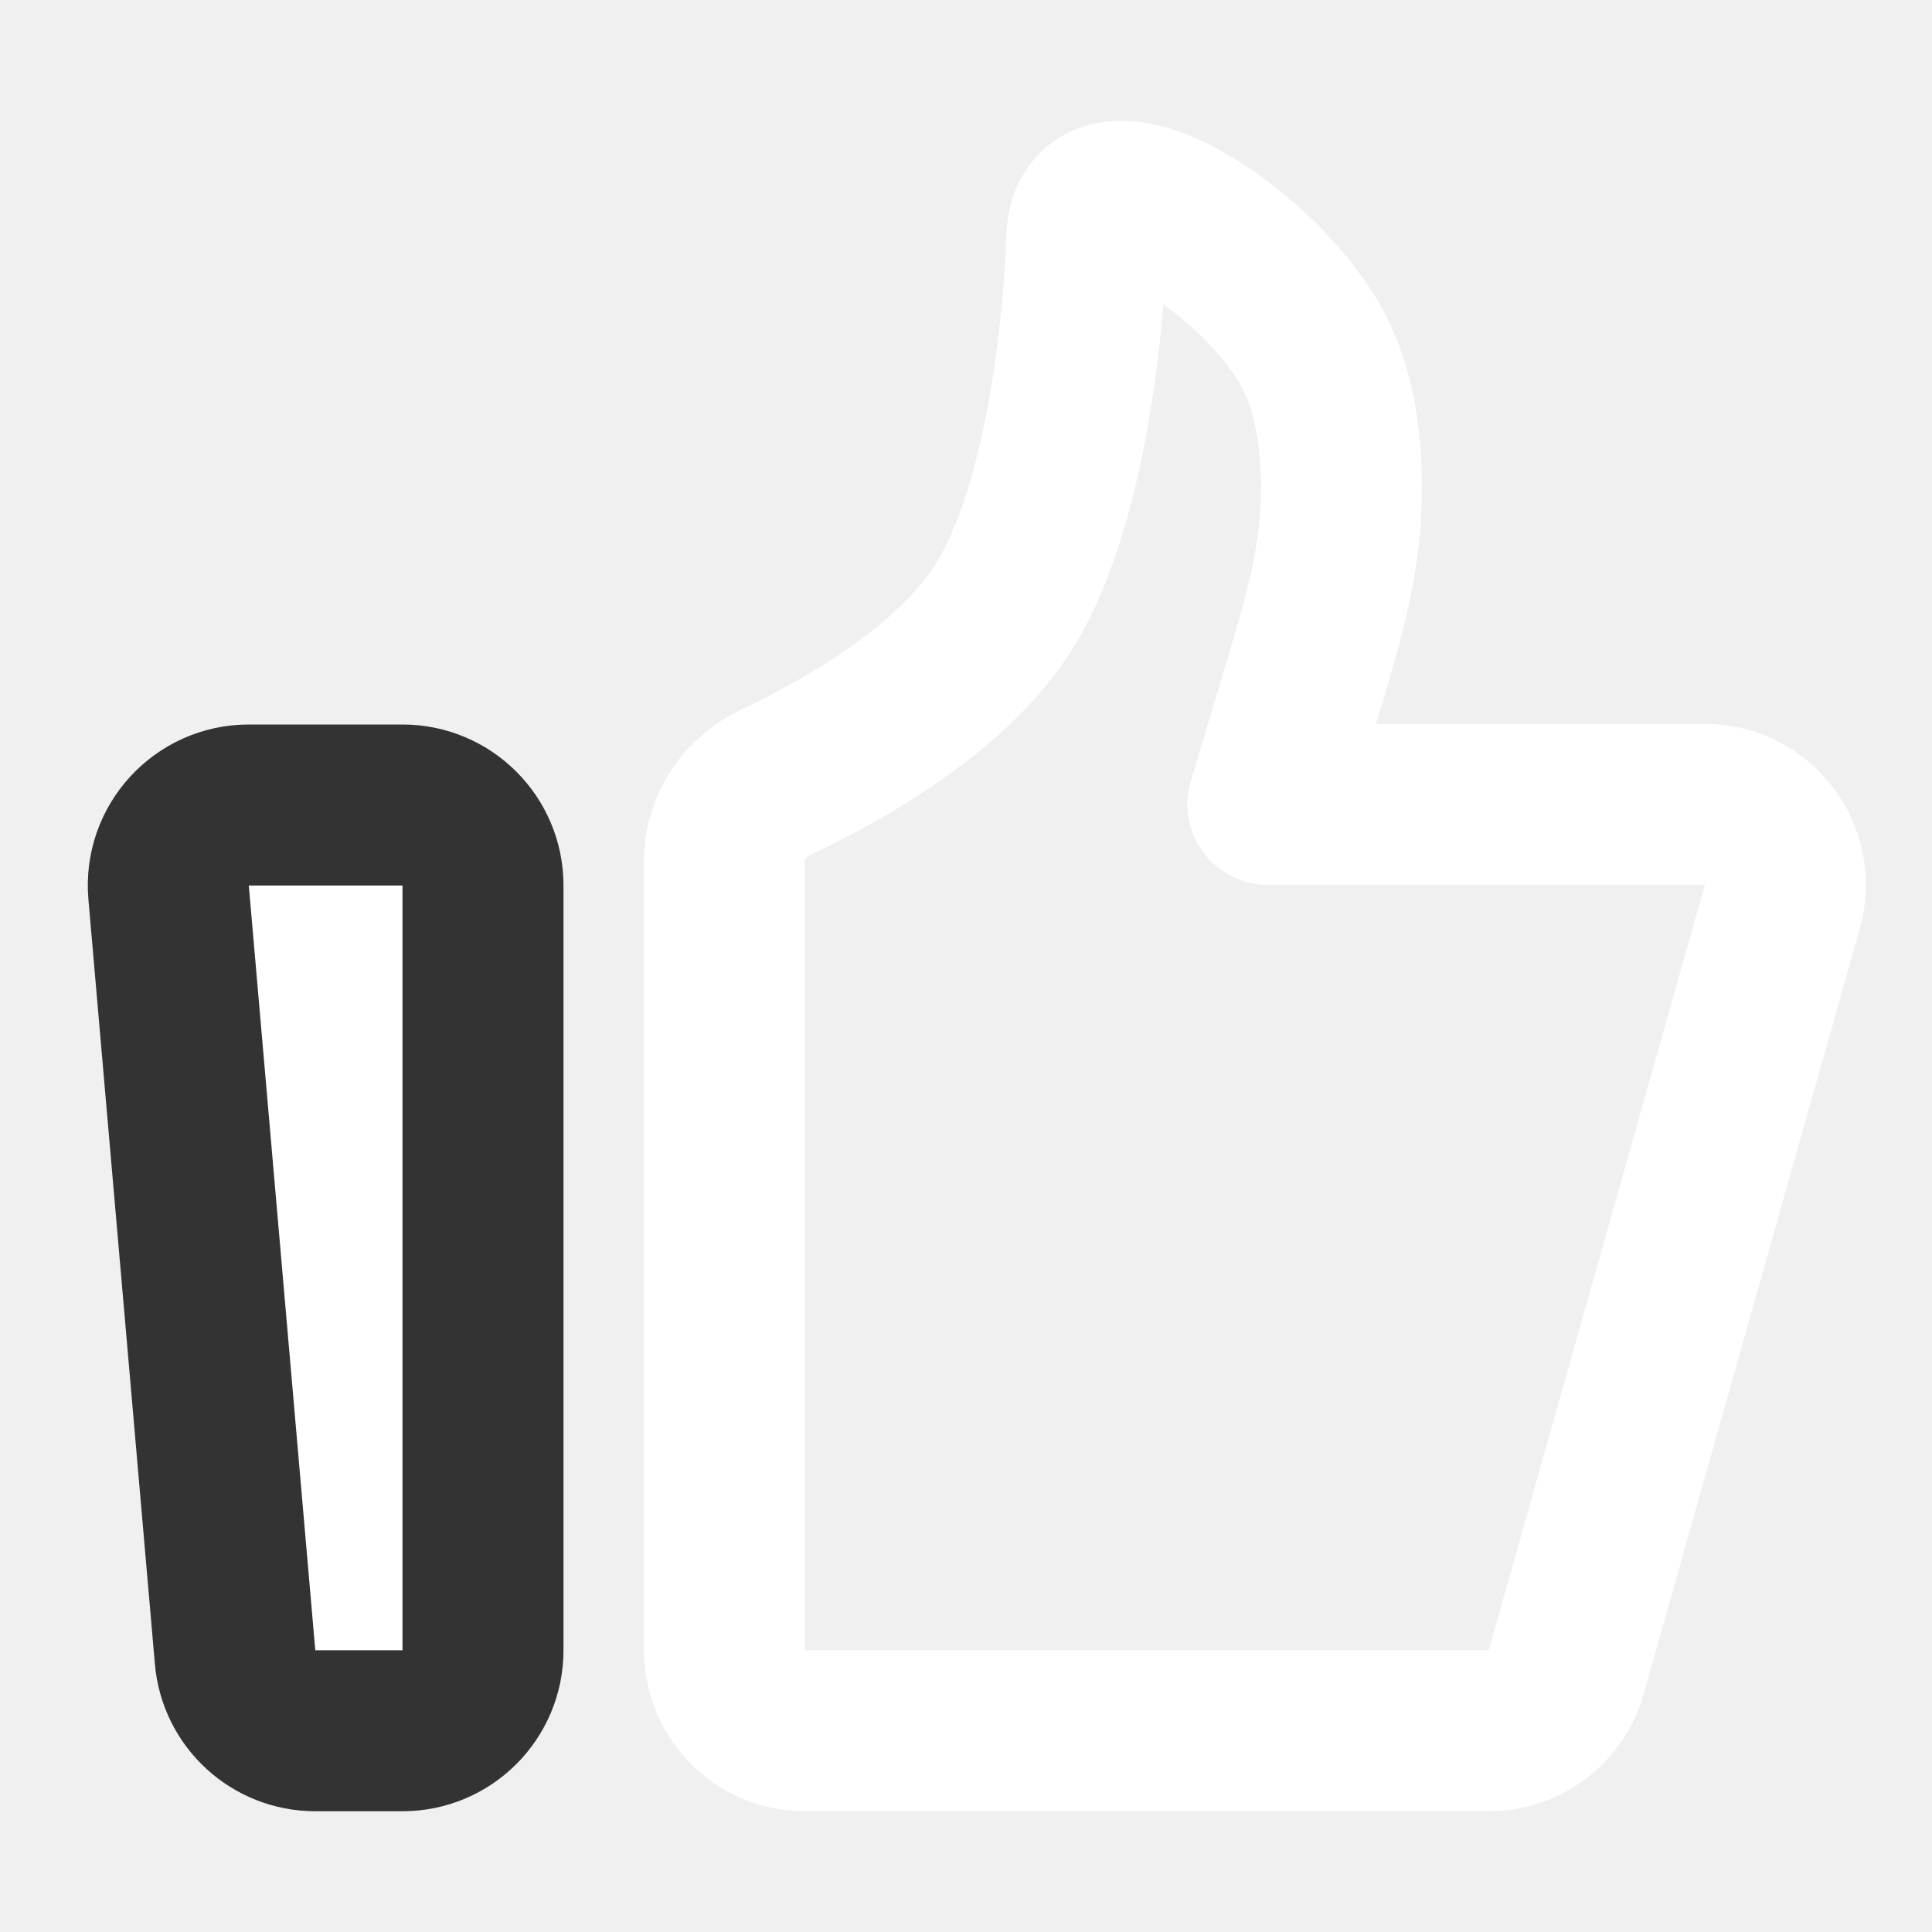
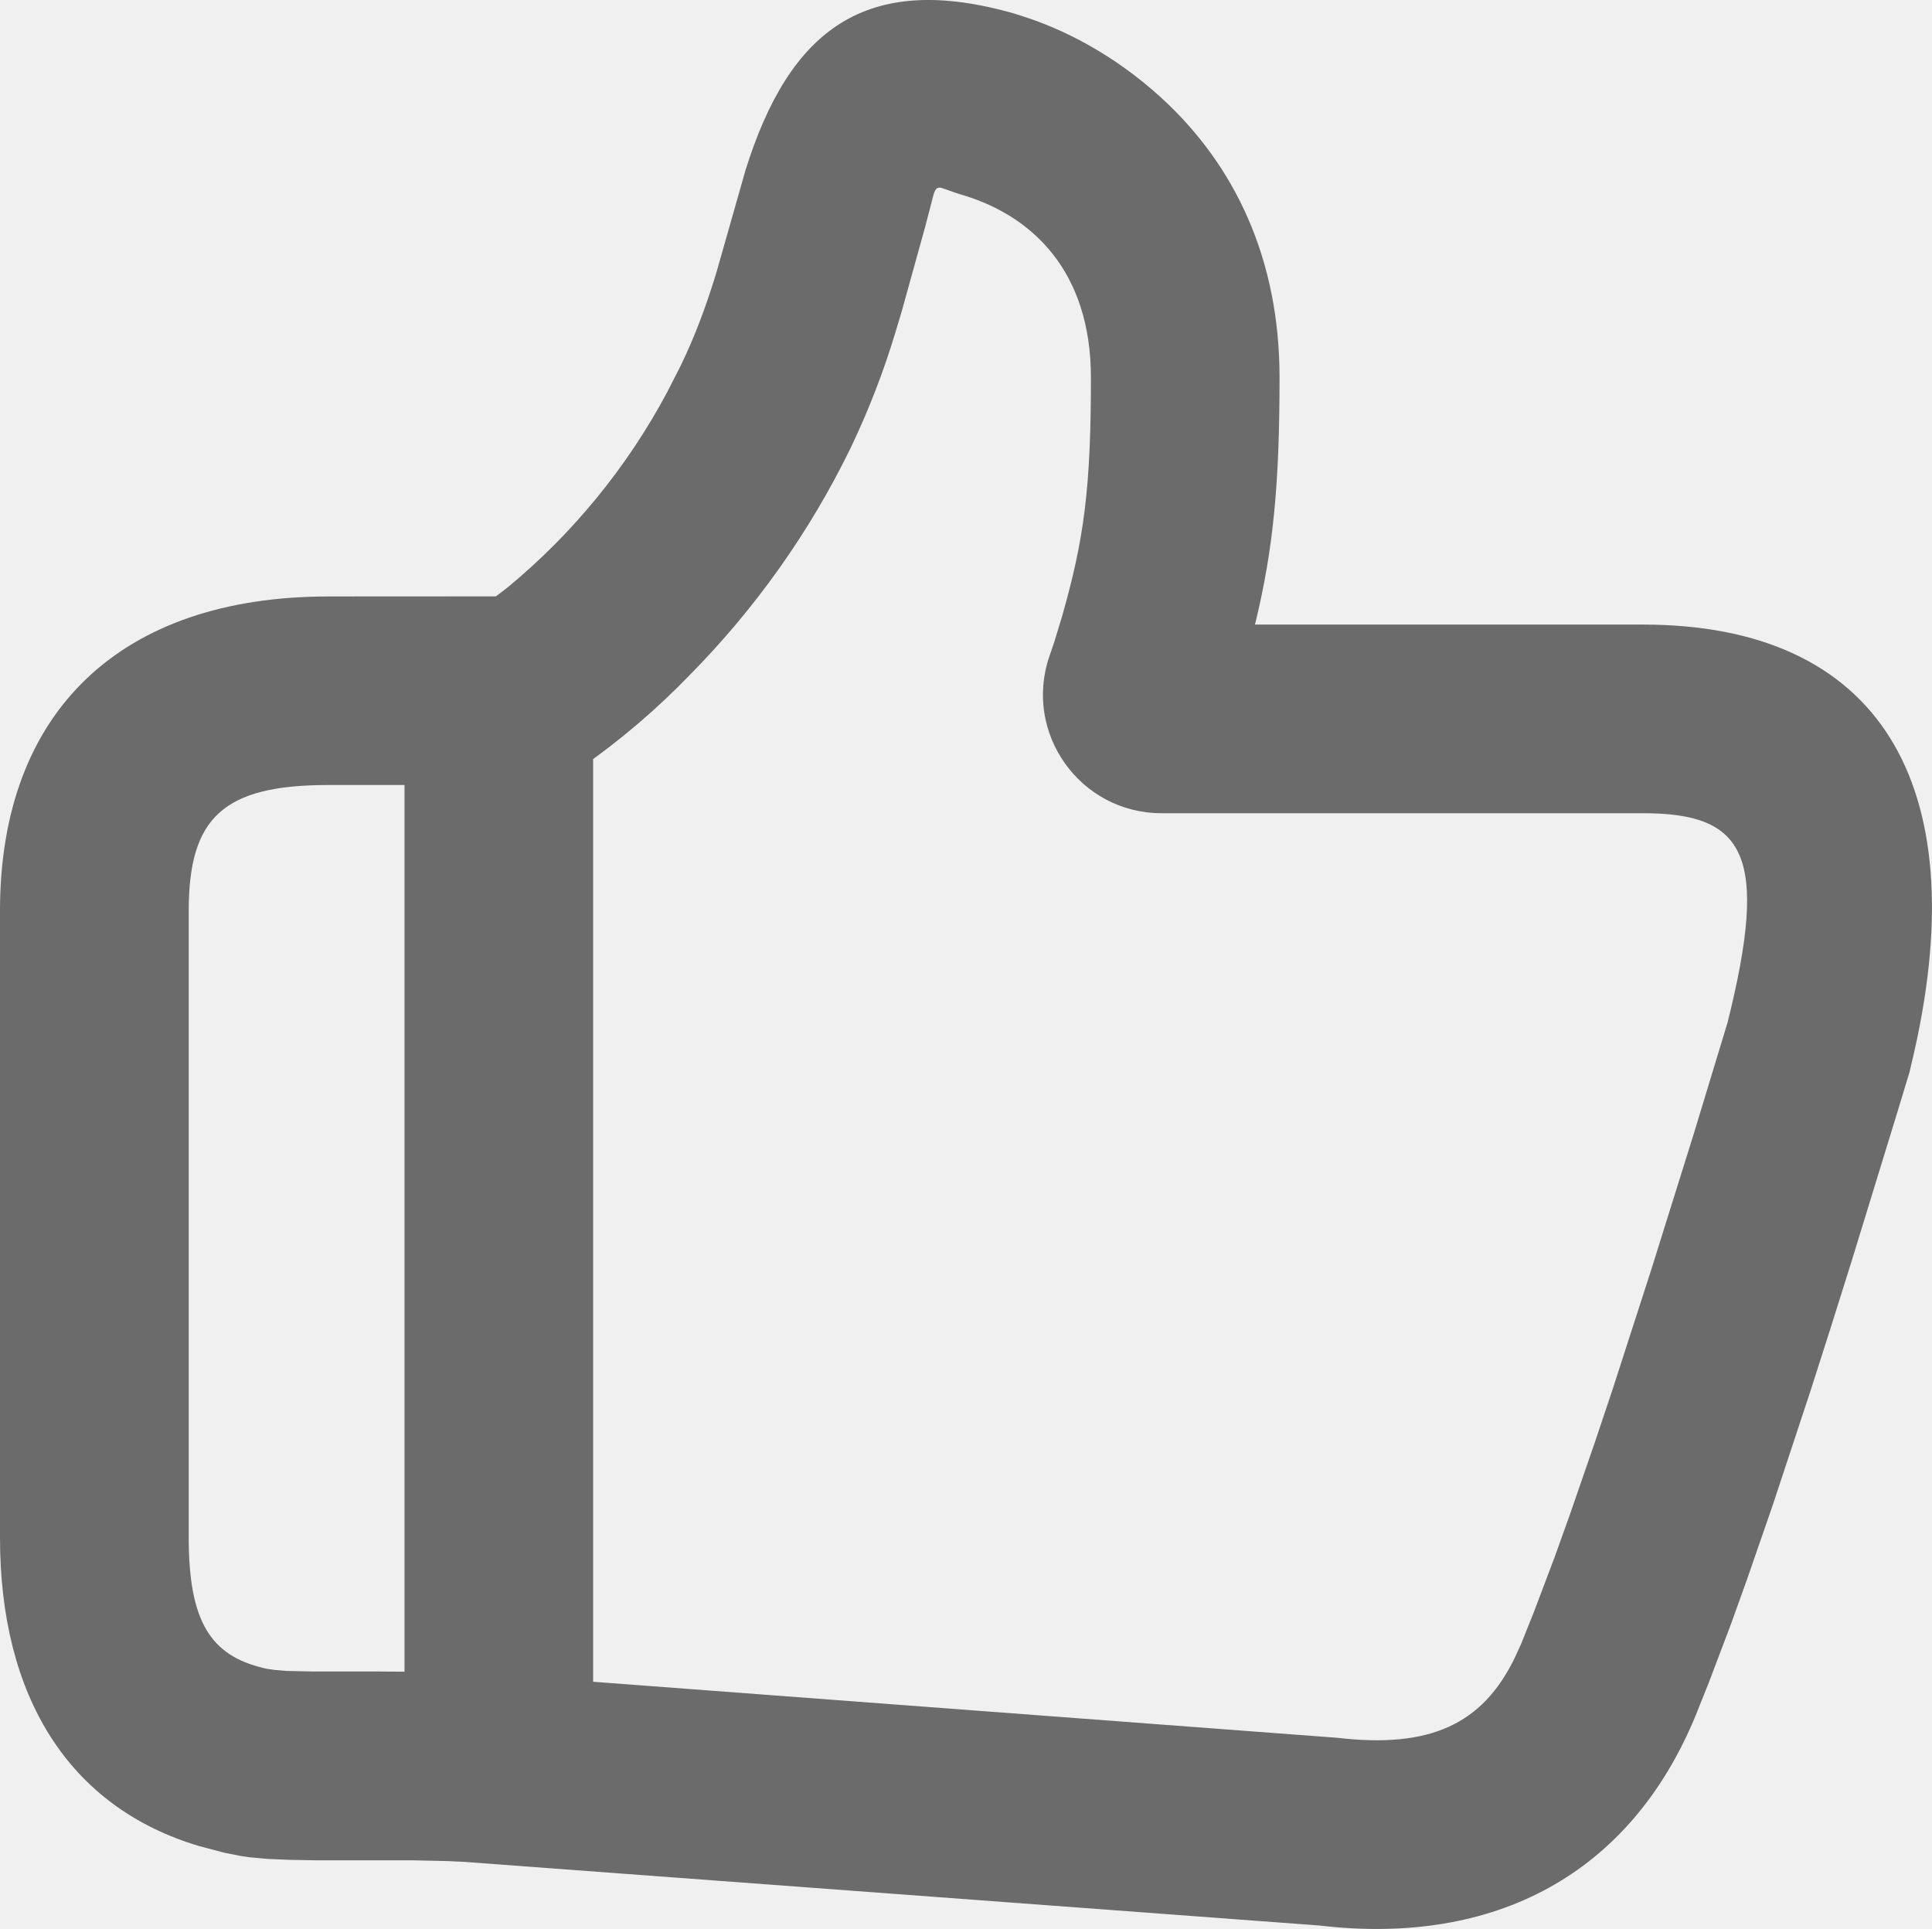
- <svg xmlns="http://www.w3.org/2000/svg" width="24" height="24" viewBox="0 0 48 48" fill="none">
-   <path d="M4.189 22.173C4.087 21.005 5.009 20 6.181 20H10C11.105 20 12 20.895 12 22V41C12 42.105 11.105 43 10 43H7.834C6.796 43 5.931 42.207 5.841 41.173L4.189 22.173Z" fill="white" stroke="#333" stroke-width="4" stroke-linecap="round" stroke-linejoin="round" />
-   <path d="M18 21.375C18 20.539 18.519 19.791 19.275 19.434C20.924 18.657 23.733 17.094 25 14.98C26.633 12.257 26.941 7.336 26.991 6.209C26.998 6.051 26.994 5.893 27.015 5.737C27.286 3.784 31.054 6.065 32.5 8.476C33.285 9.785 33.385 11.504 33.303 12.846C33.214 14.283 32.793 15.67 32.38 17.048L31.5 19.985H42.357C43.683 19.985 44.642 21.252 44.282 22.528L38.911 41.544C38.668 42.405 37.882 43 36.987 43H20C18.895 43 18 42.105 18 41V21.375Z" fill="none" stroke="white" stroke-width="4" stroke-linecap="round" stroke-linejoin="round" />
+ <svg xmlns="http://www.w3.org/2000/svg" fill="none" version="1.1" width="20.485" height="20.452" viewBox="0 0 20.485 20.452">
+   <g>
+     <path d="M7.905,1.803C8.369,0.321,9.175,-0.312,10.765,0.147L10.805,0.16C11.27,0.303,11.805,0.575,12.307,1.031C13.097,1.751,13.567,2.749,13.567,4.003C13.567,5.123,13.502,5.815,13.312,6.6L13.306,6.622L17.419,6.622C19.933,6.622,20.932,8.318,20.3,11.138L20.246,11.369L20.118,11.791L19.635,13.364L19.409,14.083L19.194,14.755L18.794,15.965L18.521,16.753L18.352,17.223L18.118,17.841L17.975,18.198C17.283,19.868,15.855,20.635,13.988,20.415L4.915,19.74C4.857,19.737,4.8,19.734,4.742,19.732L4.382,19.724L3.361,19.724L3.068,19.719L2.834,19.709L2.639,19.691L2.552,19.678L2.385,19.645L2.115,19.574C0.724,19.161,0,17.982,0,16.302L0,9.657C0,7.535,1.288,6.324,3.482,6.324L5.258,6.323L5.38,6.23C6.074,5.657,6.649,4.954,7.073,4.16L7.216,3.88C7.359,3.586,7.476,3.278,7.587,2.919L7.605,2.858L7.905,1.803ZM9.983,1.992C9.94,1.982,9.921,1.996,9.9,2.057L9.809,2.407L9.559,3.308L9.499,3.508C9.371,3.935,9.21,4.352,9.017,4.754C8.584,5.642,8.009,6.452,7.315,7.155C6.963,7.52,6.576,7.85,6.16,8.14L6.289,8.048L6.289,17.831L14.18,18.425C15.162,18.54,15.718,18.282,16.06,17.579L16.127,17.433L16.262,17.096L16.485,16.506L16.647,16.054L16.91,15.293L17.099,14.729L17.506,13.469L17.956,12.031L18.318,10.839C18.763,9.056,18.501,8.622,17.419,8.622L12.317,8.622C11.453,8.623,10.846,7.772,11.128,6.955L11.179,6.805L11.257,6.549C11.498,5.711,11.567,5.163,11.567,4.003C11.567,2.868,10.937,2.293,10.23,2.075L10.143,2.048L9.983,1.992ZM4.289,8.323L3.483,8.323C2.367,8.323,2.001,8.668,2.001,9.657L2.001,16.302C2.001,17.193,2.234,17.552,2.793,17.685L2.828,17.693L2.916,17.706L3.036,17.716L3.307,17.722L3.977,17.722L4.289,17.724L4.289,8.324L4.289,8.323Z" fill="#333333" fill-opacity="0.7" />
+   </g>
</svg>
